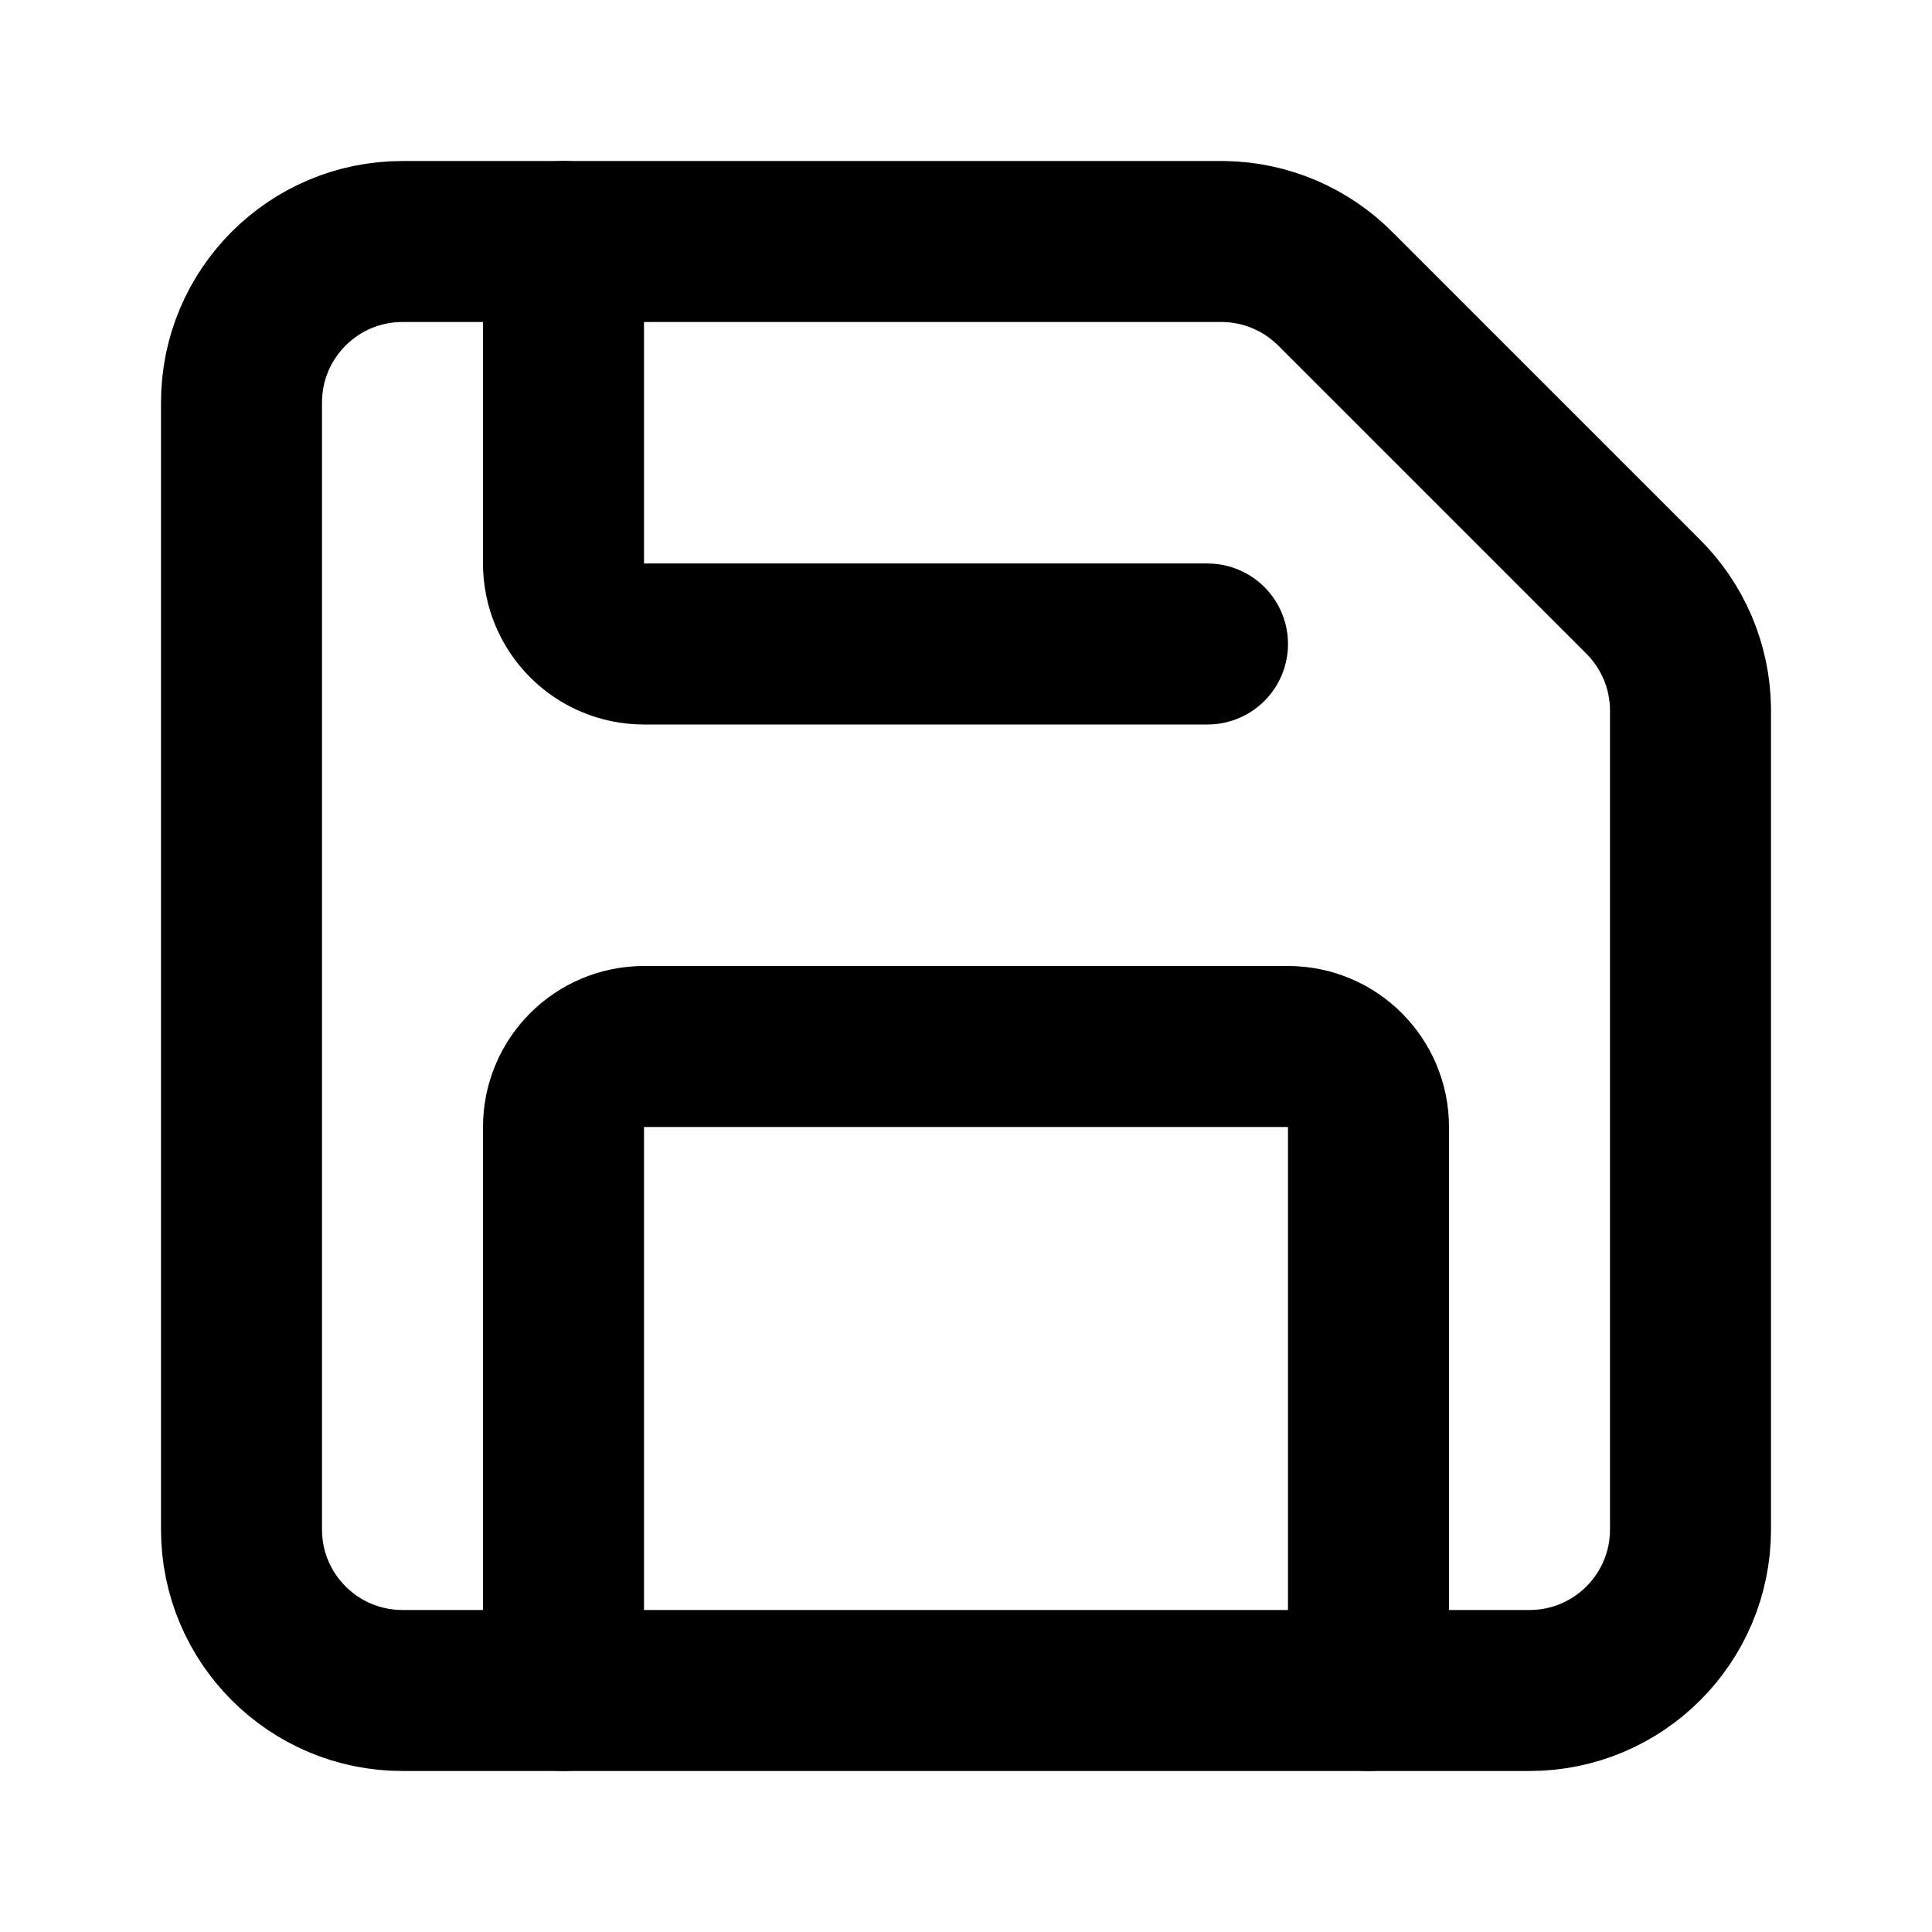
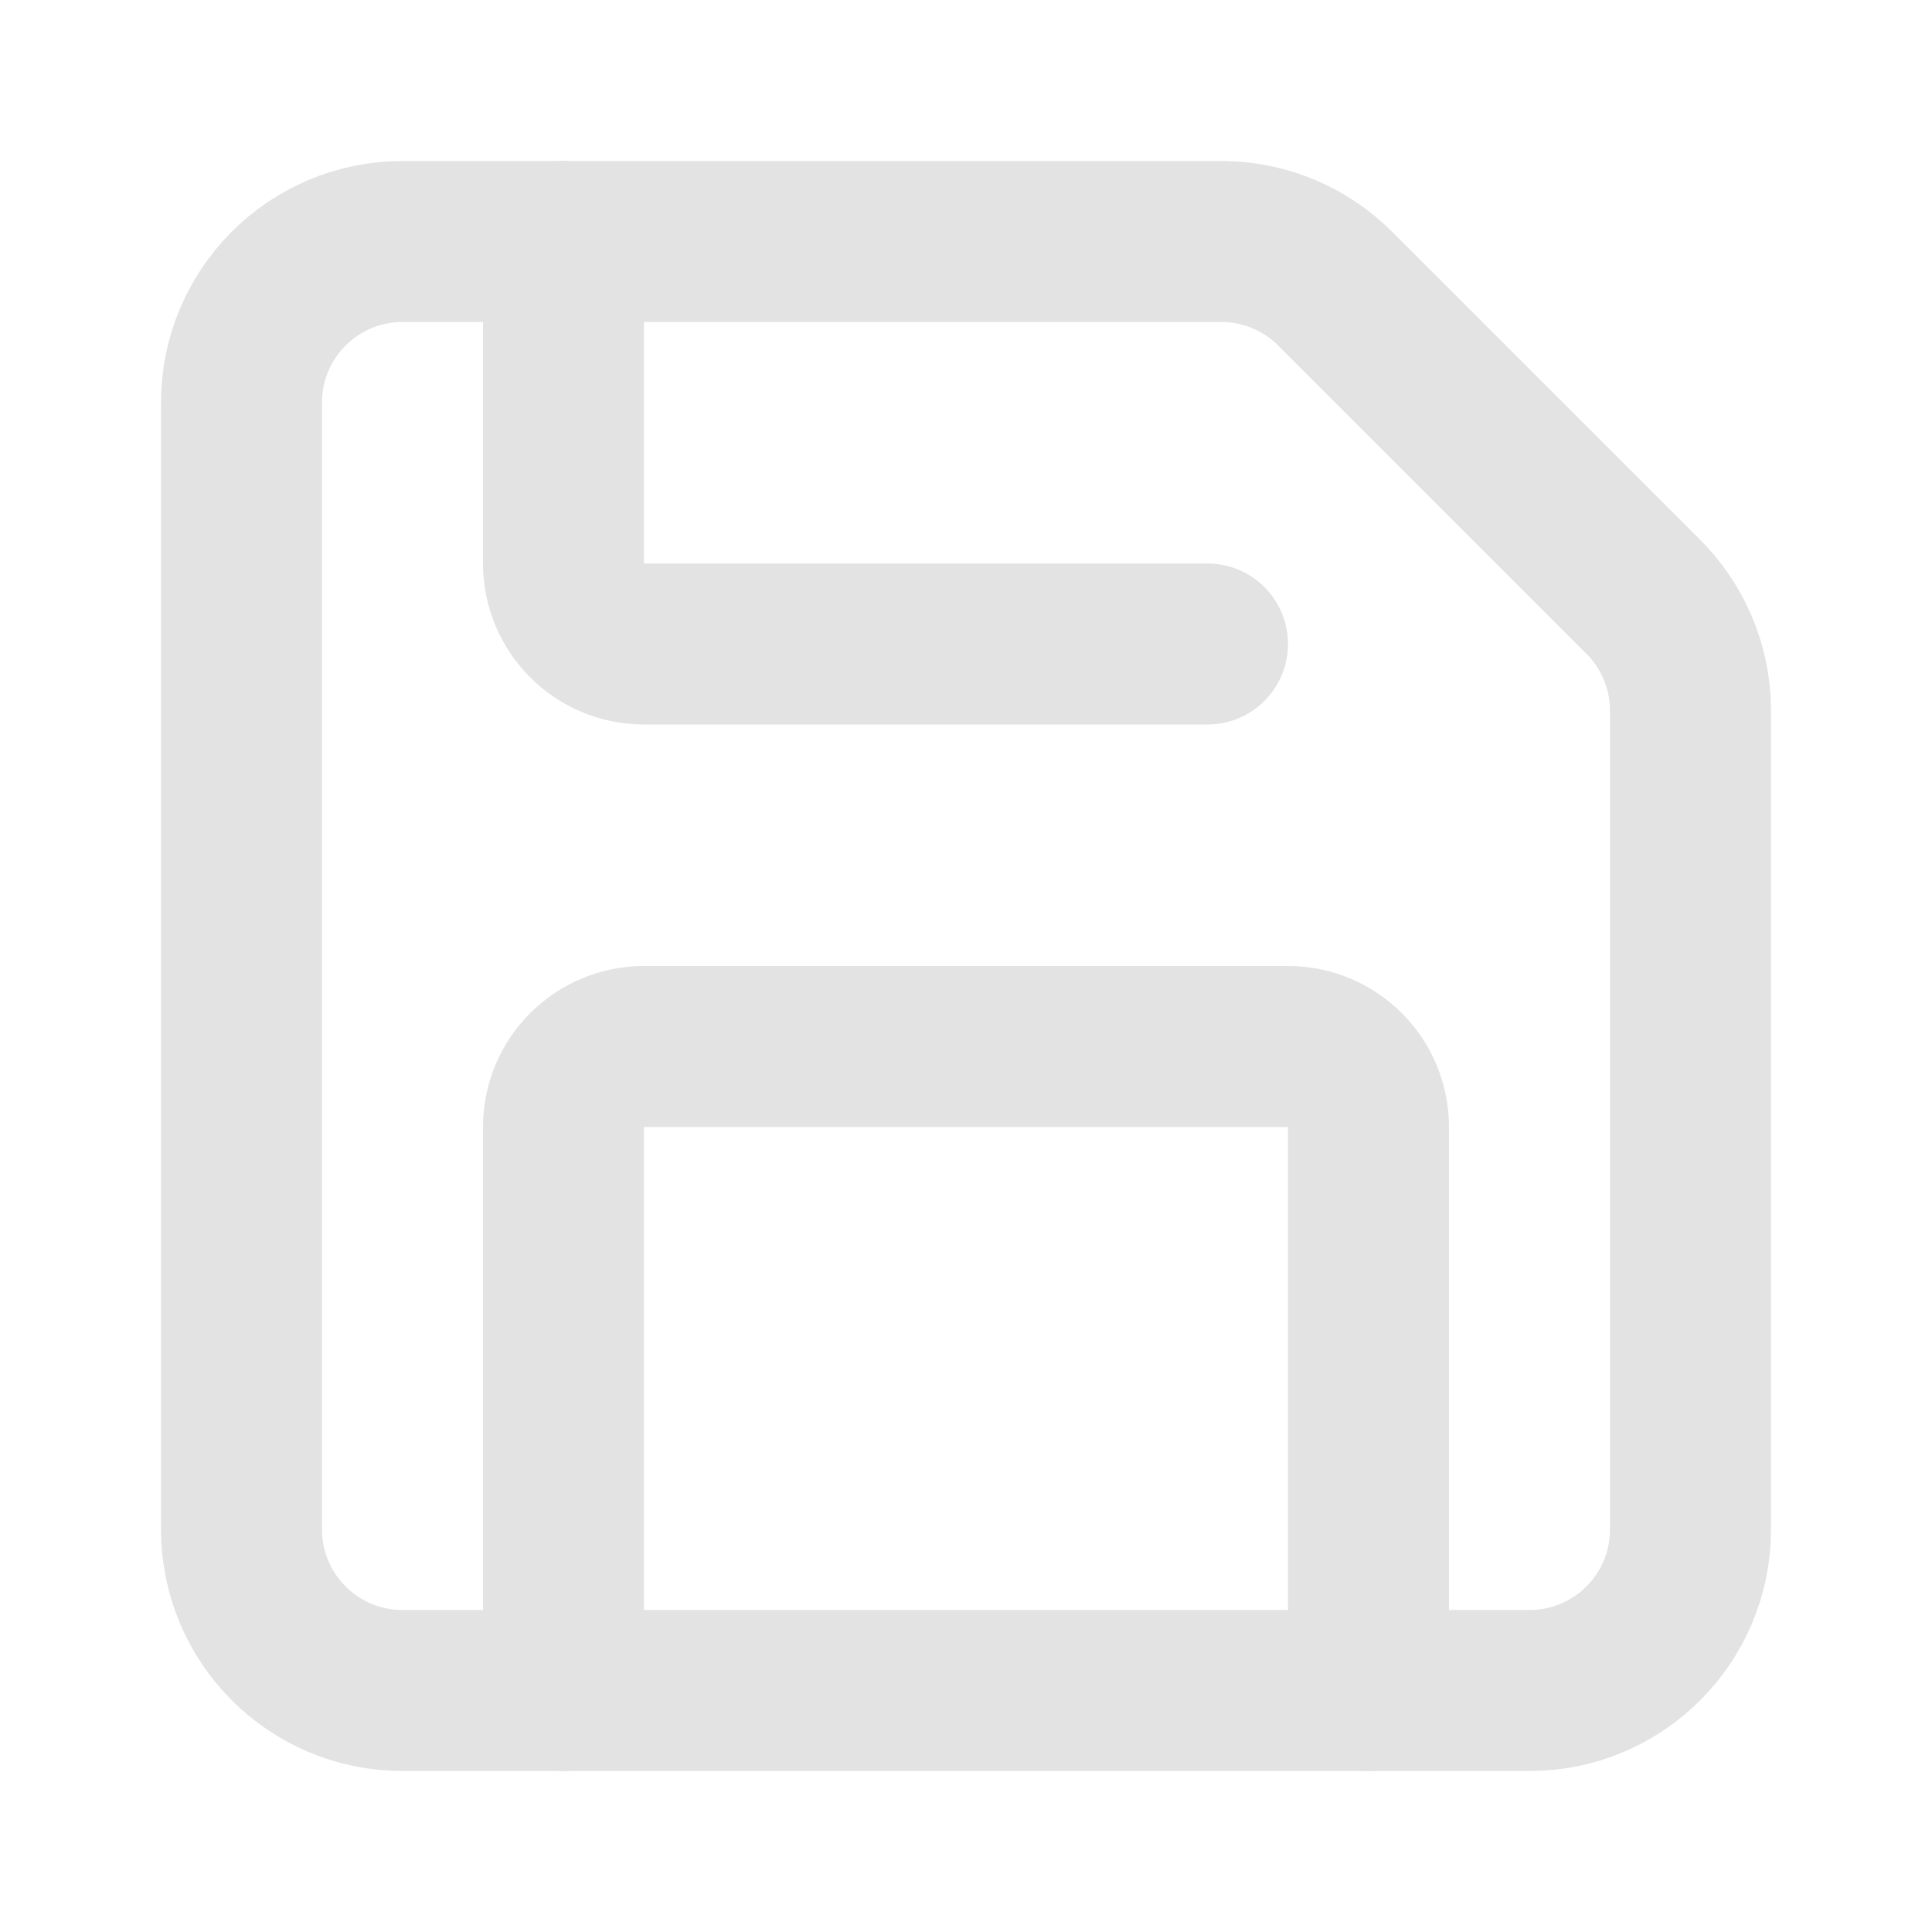
- <svg xmlns="http://www.w3.org/2000/svg" width="24" height="24" viewBox="0 0 24 24" fill="none" stroke="currentColor" stroke-width="2" stroke-linecap="round" stroke-linejoin="round" class="lucide lucide-save-icon lucide-save">
+ <svg xmlns="http://www.w3.org/2000/svg" width="24" height="24" viewBox="0 0 24 24" fill="none" stroke="#e3e3e3" stroke-width="2" stroke-linecap="round" stroke-linejoin="round">
  <path d="M15.2 3a2 2 0 0 1 1.4.6l3.8 3.8a2 2 0 0 1 .6 1.4V19a2 2 0 0 1-2 2H5a2 2 0 0 1-2-2V5a2 2 0 0 1 2-2z" />
  <path d="M17 21v-7a1 1 0 0 0-1-1H8a1 1 0 0 0-1 1v7" />
  <path d="M7 3v4a1 1 0 0 0 1 1h7" />
</svg>
